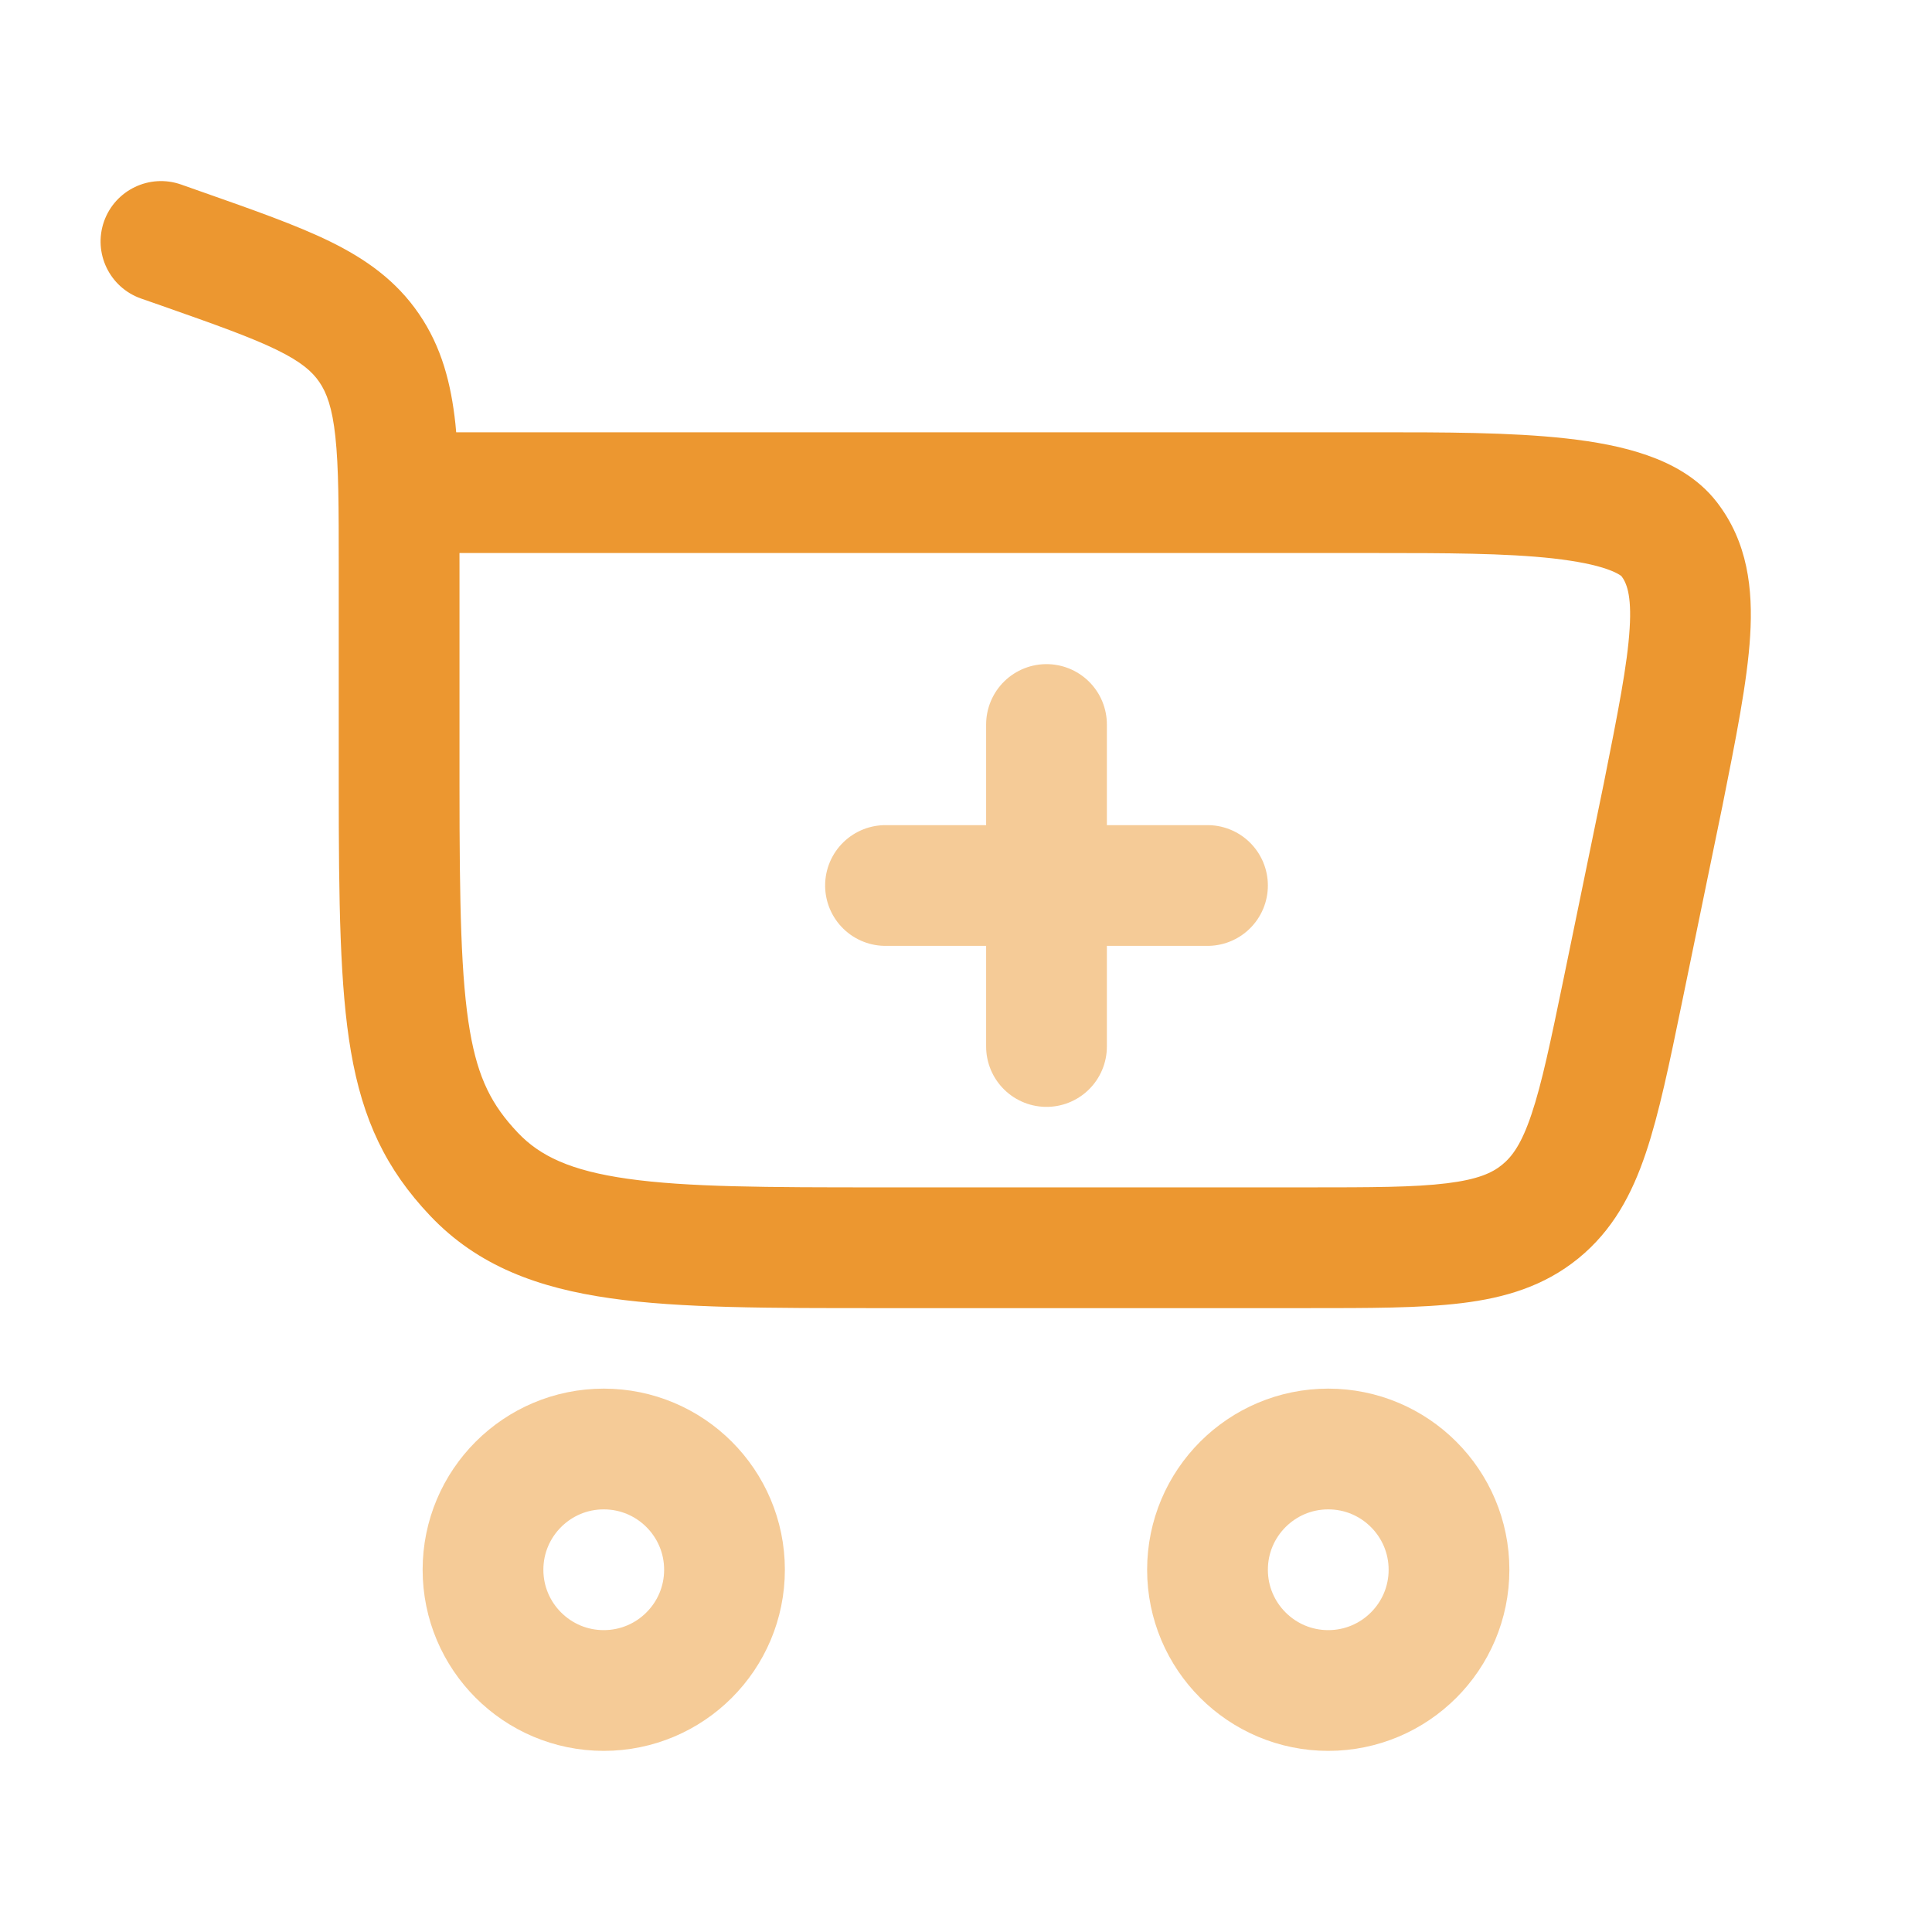
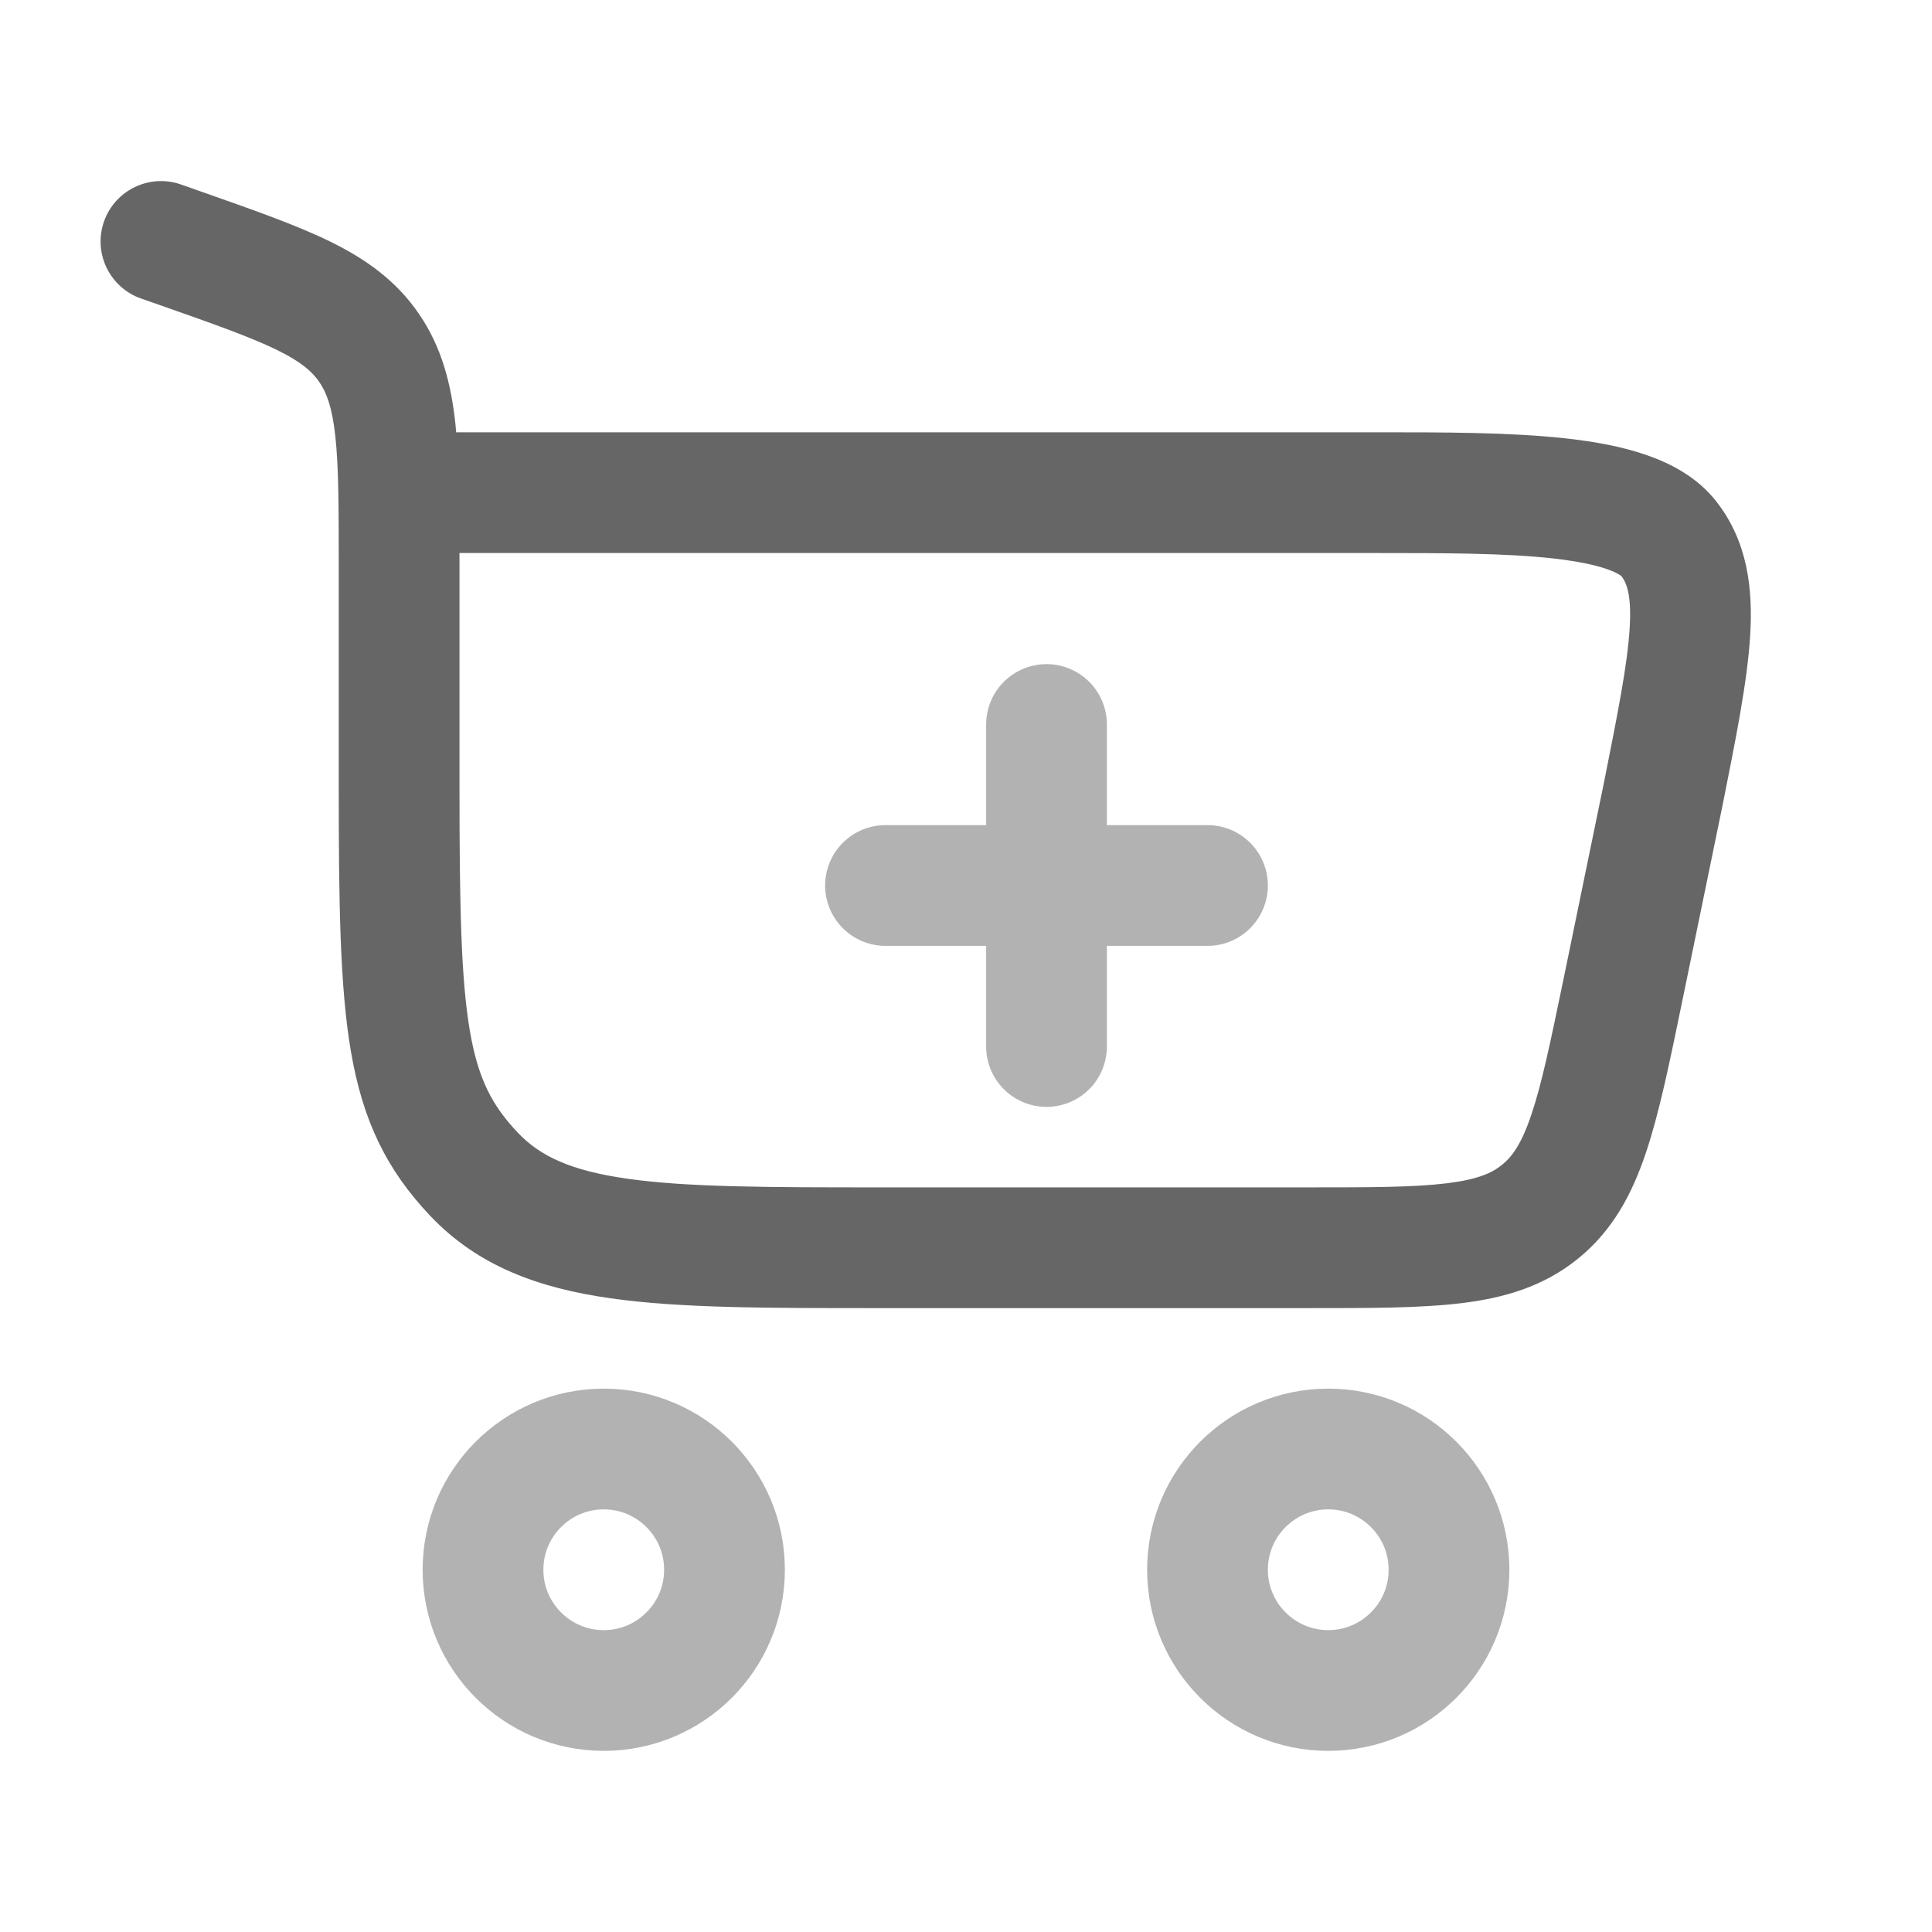
<svg xmlns="http://www.w3.org/2000/svg" width="64px" height="64px" viewBox="0 0 24 24" fill="none">
  <g id="SVGRepo_bgCarrier" stroke-width="0" />
  <g id="SVGRepo_tracerCarrier" stroke-linecap="round" stroke-linejoin="round" />
  <g id="SVGRepo_iconCarrier">
-     <path opacity="0.5" d="M7.5 18C8.328 18 9 18.672 9 19.5C9 20.328 8.328 21 7.5 21C6.672 21 6 20.328 6 19.5C6 18.672 6.672 18 7.5 18Z" stroke="#ec9730" stroke-width="1.5" />
-     <path opacity="0.5" d="M16.5 18C17.328 18 18 18.672 18 19.5C18 20.328 17.328 21 16.5 21C15.672 21 15 20.328 15 19.5C15 18.672 15.672 18 16.5 18Z" stroke="#ec9730" stroke-width="1.5" />
-     <path d="M2.261 3.092L2.51 2.384H2.51L2.261 3.092ZM2.249 2.292C1.858 2.155 1.43 2.36 1.292 2.751C1.155 3.142 1.36 3.57 1.751 3.708L2.249 2.292ZM4.586 4.323L5.205 3.9V3.9L4.586 4.323ZM5.888 14.586L5.343 15.102H5.343L5.888 14.586ZM20.658 9.883L21.392 10.034L21.393 10.03L20.658 9.883ZM20.158 12.307L20.893 12.459L20.158 12.307ZM20.735 6.697L20.14 7.154L20.735 6.697ZM19.134 15.05L18.66 14.469L19.134 15.05ZM5.708 9.76V7.038H4.208V9.76H5.708ZM2.51 2.384L2.249 2.292L1.751 3.708L2.012 3.799L2.51 2.384ZM10.938 16.25H16.24V14.75H10.938V16.25ZM5.708 7.038C5.708 6.331 5.709 5.741 5.657 5.262C5.603 4.765 5.487 4.312 5.205 3.9L3.967 4.746C4.057 4.878 4.127 5.06 4.166 5.423C4.207 5.803 4.208 6.298 4.208 7.038H5.708ZM2.012 3.799C2.68 4.034 3.119 4.19 3.442 4.348C3.745 4.497 3.879 4.617 3.967 4.746L5.205 3.9C4.921 3.484 4.543 3.218 4.102 3.001C3.681 2.795 3.144 2.607 2.51 2.384L2.012 3.799ZM4.208 9.76C4.208 11.213 4.222 12.26 4.359 13.06C4.505 13.914 4.797 14.526 5.343 15.102L6.432 14.07C6.112 13.732 5.939 13.402 5.837 12.807C5.726 12.158 5.708 11.249 5.708 9.76H4.208ZM10.938 14.75C9.521 14.75 8.538 14.748 7.797 14.643C7.082 14.542 6.705 14.358 6.432 14.07L5.343 15.102C5.937 15.729 6.69 16.001 7.586 16.128C8.457 16.252 9.565 16.25 10.938 16.25V14.75ZM4.958 6.87H17.089V5.37H4.958V6.87ZM19.923 9.731L19.424 12.156L20.893 12.459L21.392 10.034L19.923 9.731ZM17.089 6.87C17.945 6.87 18.699 6.871 19.294 6.937C19.589 6.971 19.811 7.016 19.966 7.071C20.127 7.128 20.153 7.171 20.14 7.154L21.329 6.24C21.094 5.934 20.764 5.761 20.463 5.656C20.157 5.548 19.81 5.486 19.46 5.447C18.765 5.369 17.917 5.37 17.089 5.37V6.87ZM21.393 10.03C21.562 9.182 21.706 8.47 21.741 7.9C21.777 7.314 21.711 6.736 21.329 6.24L20.14 7.154C20.202 7.235 20.271 7.38 20.244 7.808C20.217 8.252 20.1 8.845 19.922 9.736L21.393 10.03ZM16.24 16.25C17.002 16.25 17.641 16.251 18.157 16.188C18.692 16.123 19.181 15.979 19.607 15.632L18.66 14.469C18.535 14.571 18.357 14.652 17.974 14.699C17.571 14.749 17.04 14.75 16.24 14.75V16.25ZM19.424 12.156C19.262 12.939 19.154 13.459 19.024 13.844C18.901 14.21 18.785 14.367 18.66 14.469L19.607 15.632C20.034 15.284 20.273 14.835 20.445 14.323C20.611 13.831 20.739 13.205 20.893 12.459L19.424 12.156Z" fill="#ec9730" />
-     <path opacity="0.5" d="M13 13V11M13 11V9M13 11H15M13 11H11" stroke="#ec9730" stroke-width="1.5" stroke-linecap="round" />
+     <path opacity="0.5" d="M7.5 18C8.328 18 9 18.672 9 19.5C9 20.328 8.328 21 7.5 21C6.672 21 6 20.328 6 19.5C6 18.672 6.672 18 7.5 18Z" stroke="#666" stroke-width="1.5" />
+     <path opacity="0.5" d="M16.5 18C17.328 18 18 18.672 18 19.5C18 20.328 17.328 21 16.5 21C15.672 21 15 20.328 15 19.5C15 18.672 15.672 18 16.5 18Z" stroke="#666" stroke-width="1.5" />
+     <path d="M2.261 3.092L2.51 2.384H2.51L2.261 3.092ZM2.249 2.292C1.858 2.155 1.43 2.36 1.292 2.751C1.155 3.142 1.36 3.57 1.751 3.708L2.249 2.292ZM4.586 4.323L5.205 3.9V3.9L4.586 4.323ZM5.888 14.586L5.343 15.102H5.343L5.888 14.586ZM20.658 9.883L21.392 10.034L21.393 10.03L20.658 9.883ZM20.158 12.307L20.893 12.459L20.158 12.307ZM20.735 6.697L20.14 7.154L20.735 6.697ZM19.134 15.05L18.66 14.469L19.134 15.05ZM5.708 9.76V7.038H4.208V9.76H5.708ZM2.51 2.384L2.249 2.292L1.751 3.708L2.012 3.799L2.51 2.384ZM10.938 16.25H16.24V14.75H10.938V16.25ZM5.708 7.038C5.708 6.331 5.709 5.741 5.657 5.262C5.603 4.765 5.487 4.312 5.205 3.9L3.967 4.746C4.057 4.878 4.127 5.06 4.166 5.423C4.207 5.803 4.208 6.298 4.208 7.038H5.708ZM2.012 3.799C2.68 4.034 3.119 4.19 3.442 4.348C3.745 4.497 3.879 4.617 3.967 4.746L5.205 3.9C4.921 3.484 4.543 3.218 4.102 3.001C3.681 2.795 3.144 2.607 2.51 2.384L2.012 3.799ZM4.208 9.76C4.208 11.213 4.222 12.26 4.359 13.06C4.505 13.914 4.797 14.526 5.343 15.102L6.432 14.07C6.112 13.732 5.939 13.402 5.837 12.807C5.726 12.158 5.708 11.249 5.708 9.76H4.208ZM10.938 14.75C9.521 14.75 8.538 14.748 7.797 14.643C7.082 14.542 6.705 14.358 6.432 14.07L5.343 15.102C5.937 15.729 6.69 16.001 7.586 16.128C8.457 16.252 9.565 16.25 10.938 16.25V14.75ZM4.958 6.87H17.089V5.37H4.958V6.87ZM19.923 9.731L19.424 12.156L20.893 12.459L21.392 10.034L19.923 9.731ZM17.089 6.87C17.945 6.87 18.699 6.871 19.294 6.937C19.589 6.971 19.811 7.016 19.966 7.071C20.127 7.128 20.153 7.171 20.14 7.154L21.329 6.24C21.094 5.934 20.764 5.761 20.463 5.656C20.157 5.548 19.81 5.486 19.46 5.447C18.765 5.369 17.917 5.37 17.089 5.37V6.87ZM21.393 10.03C21.562 9.182 21.706 8.47 21.741 7.9C21.777 7.314 21.711 6.736 21.329 6.24L20.14 7.154C20.202 7.235 20.271 7.38 20.244 7.808C20.217 8.252 20.1 8.845 19.922 9.736L21.393 10.03ZM16.24 16.25C17.002 16.25 17.641 16.251 18.157 16.188C18.692 16.123 19.181 15.979 19.607 15.632L18.66 14.469C18.535 14.571 18.357 14.652 17.974 14.699C17.571 14.749 17.04 14.75 16.24 14.75V16.25ZM19.424 12.156C19.262 12.939 19.154 13.459 19.024 13.844C18.901 14.21 18.785 14.367 18.66 14.469L19.607 15.632C20.034 15.284 20.273 14.835 20.445 14.323C20.611 13.831 20.739 13.205 20.893 12.459L19.424 12.156Z" fill="#666" />
+     <path opacity="0.5" d="M13 13V11M13 11V9M13 11H15M13 11H11" stroke="#666" stroke-width="1.5" stroke-linecap="round" />
  </g>
</svg>
